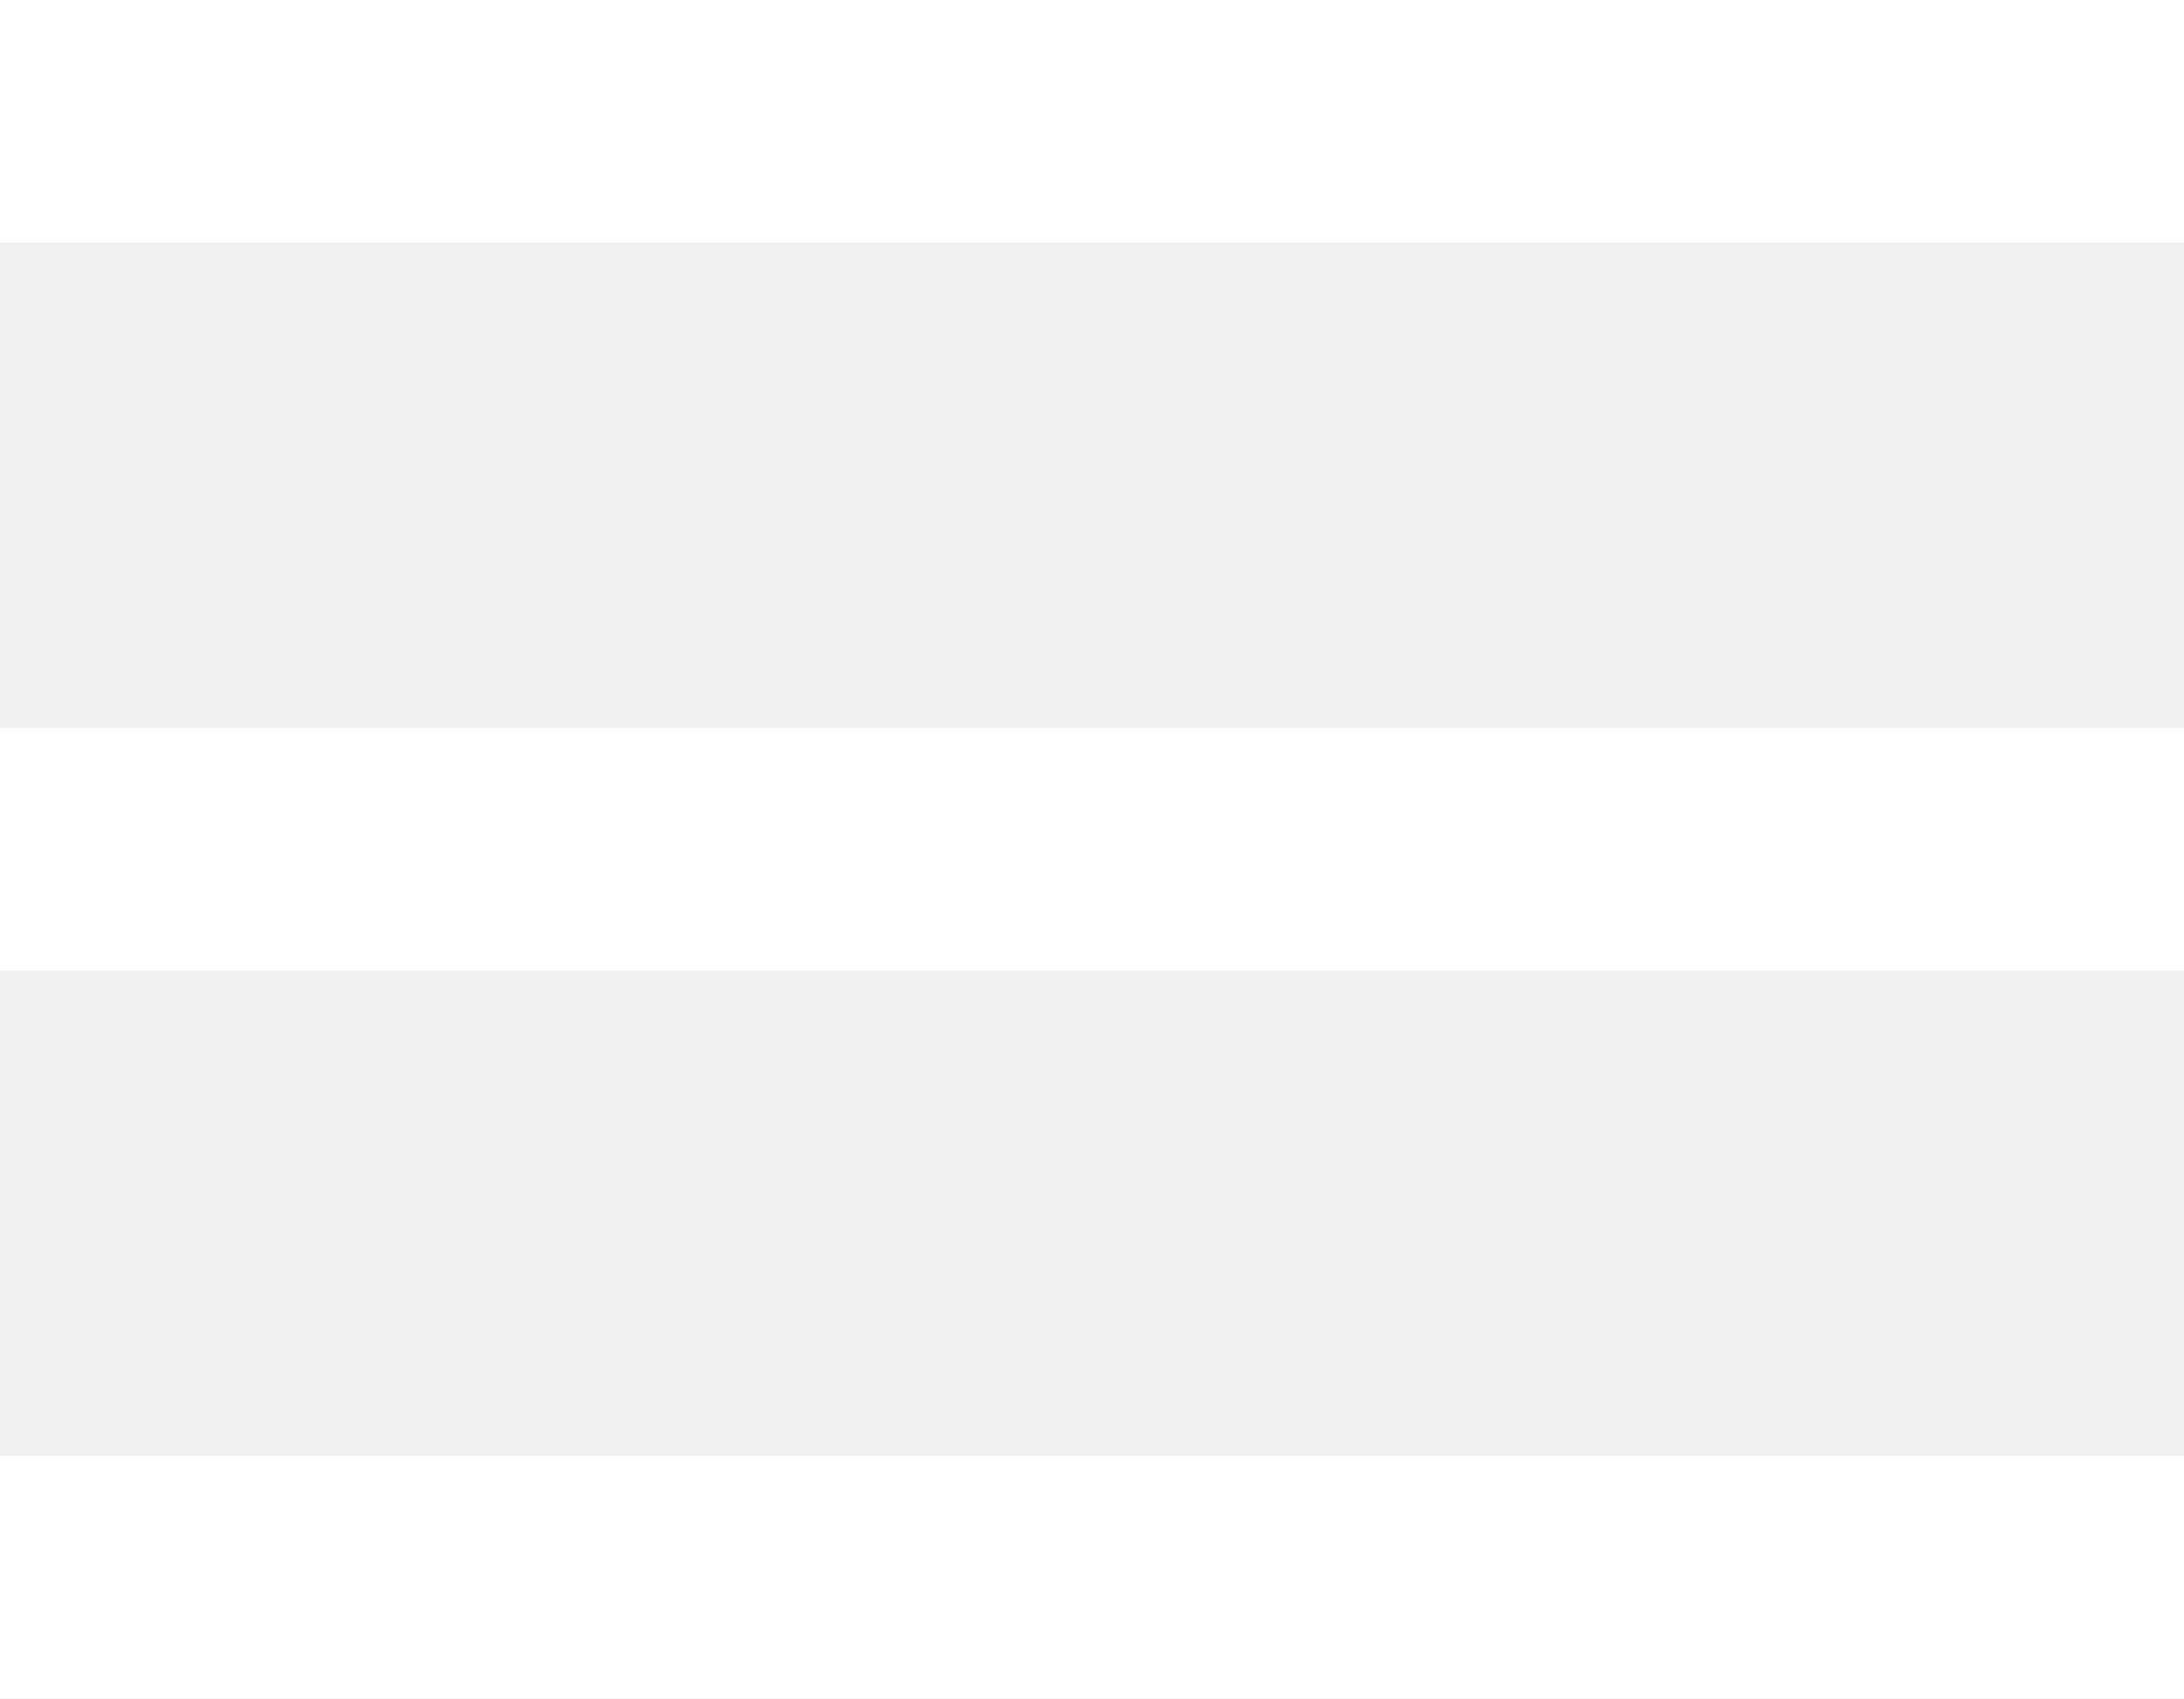
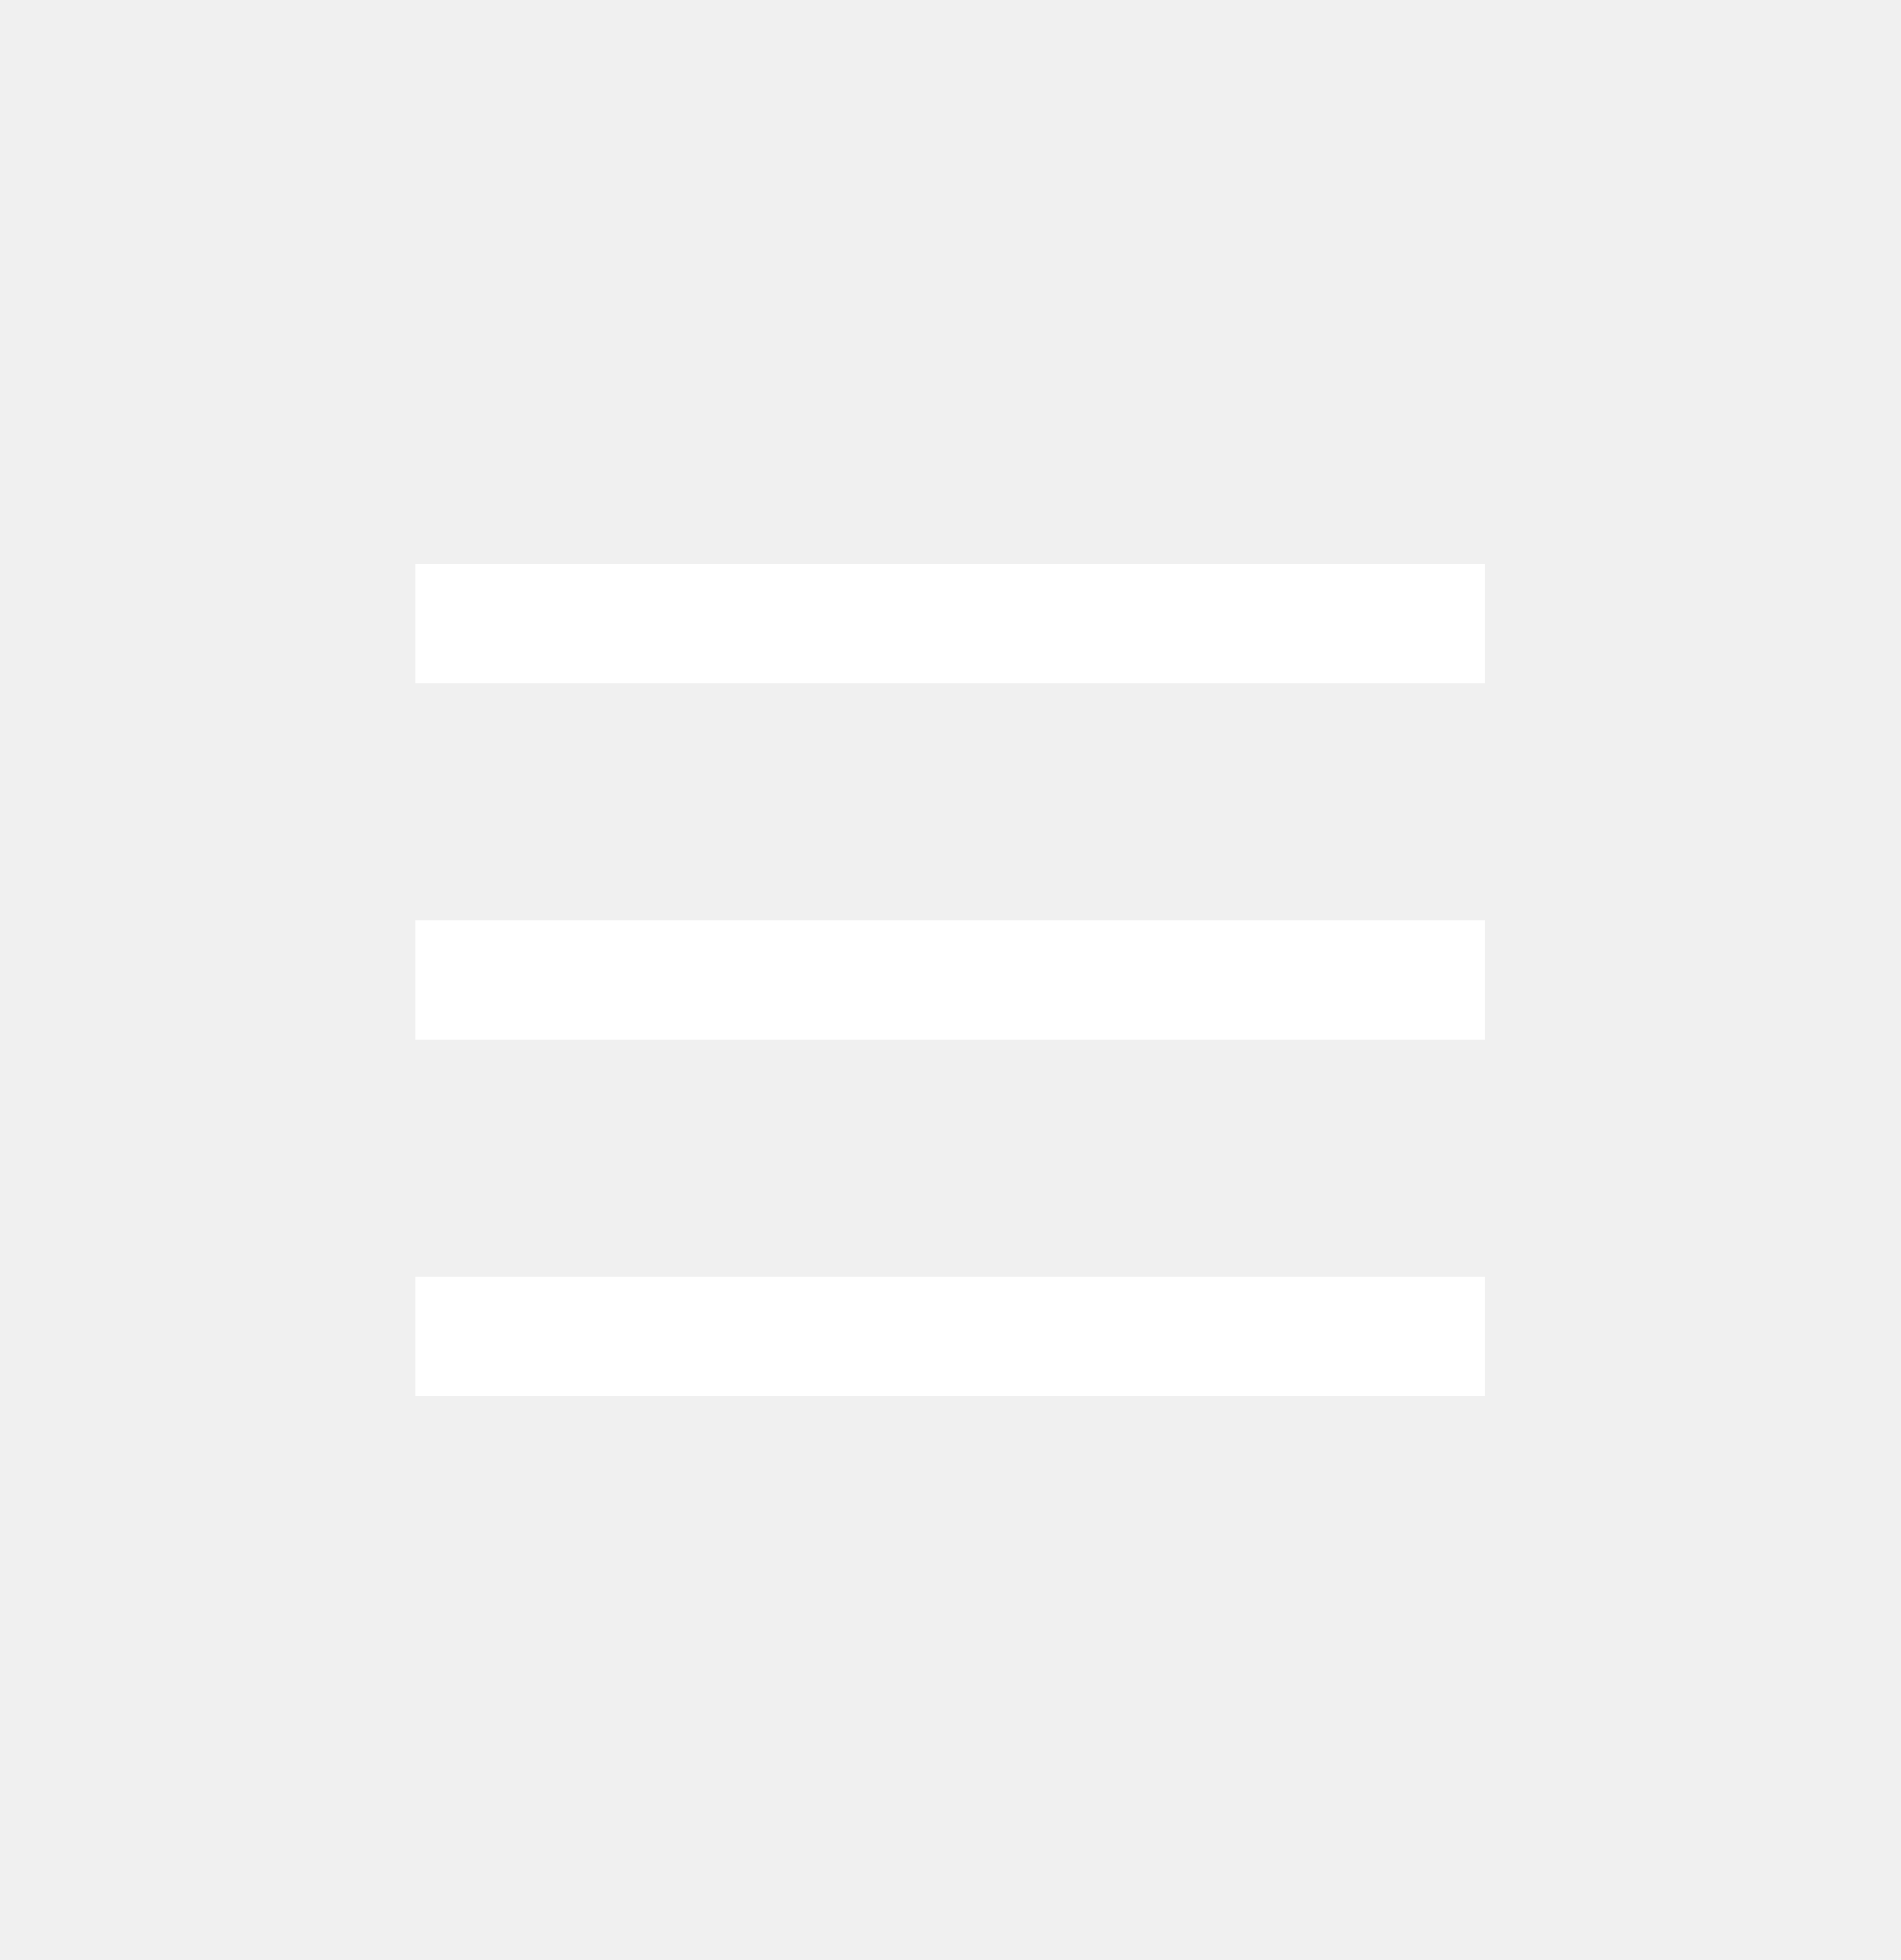
- <svg xmlns="http://www.w3.org/2000/svg" width="18" height="14" viewBox="0 0 18 14" fill="none">
-   <path d="M0 1H18" stroke="white" stroke-width="2" />
-   <path d="M0 7H18" stroke="white" stroke-width="2" />
-   <path d="M0 13H18" stroke="white" stroke-width="2" />
+ <svg xmlns="http://www.w3.org/2000/svg" width="32" height="33" viewBox="0 0 32 33" fill="none">
+   <path d="M7 10.5H25" stroke="white" stroke-width="2" />
+   <path d="M7 16.5H25" stroke="white" stroke-width="2" />
+   <path d="M7 22.5H25" stroke="white" stroke-width="2" />
</svg>
